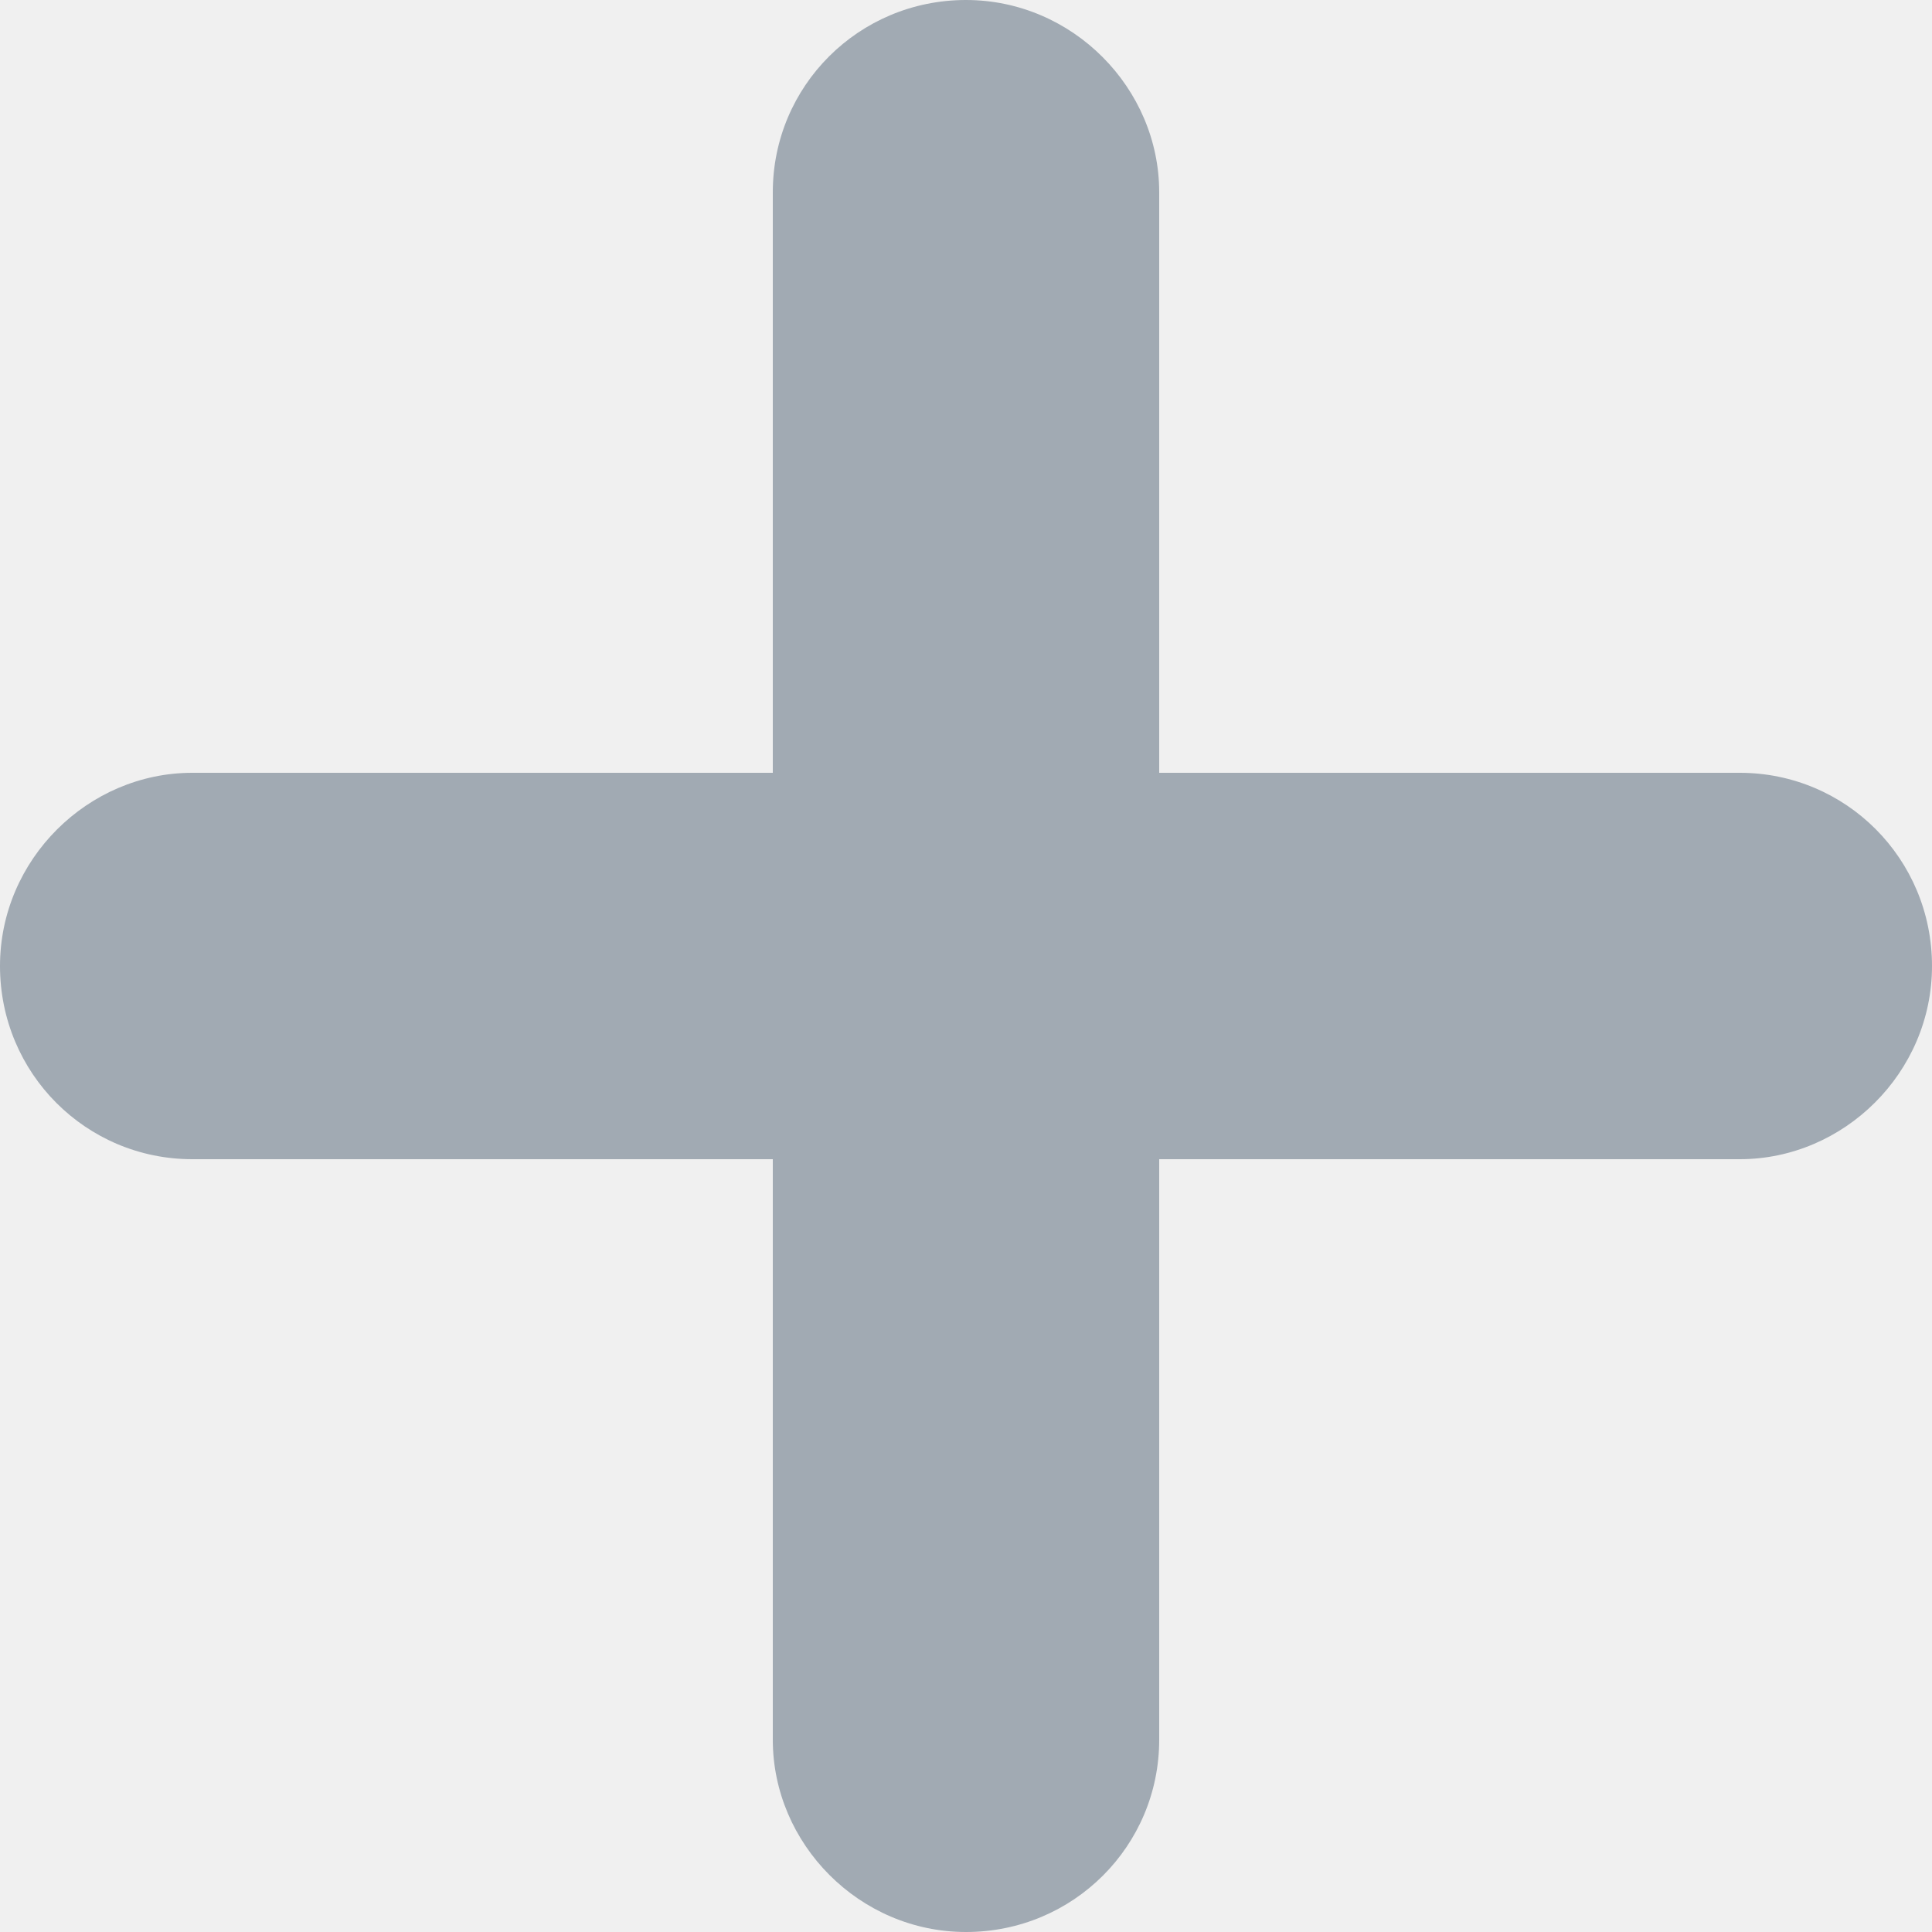
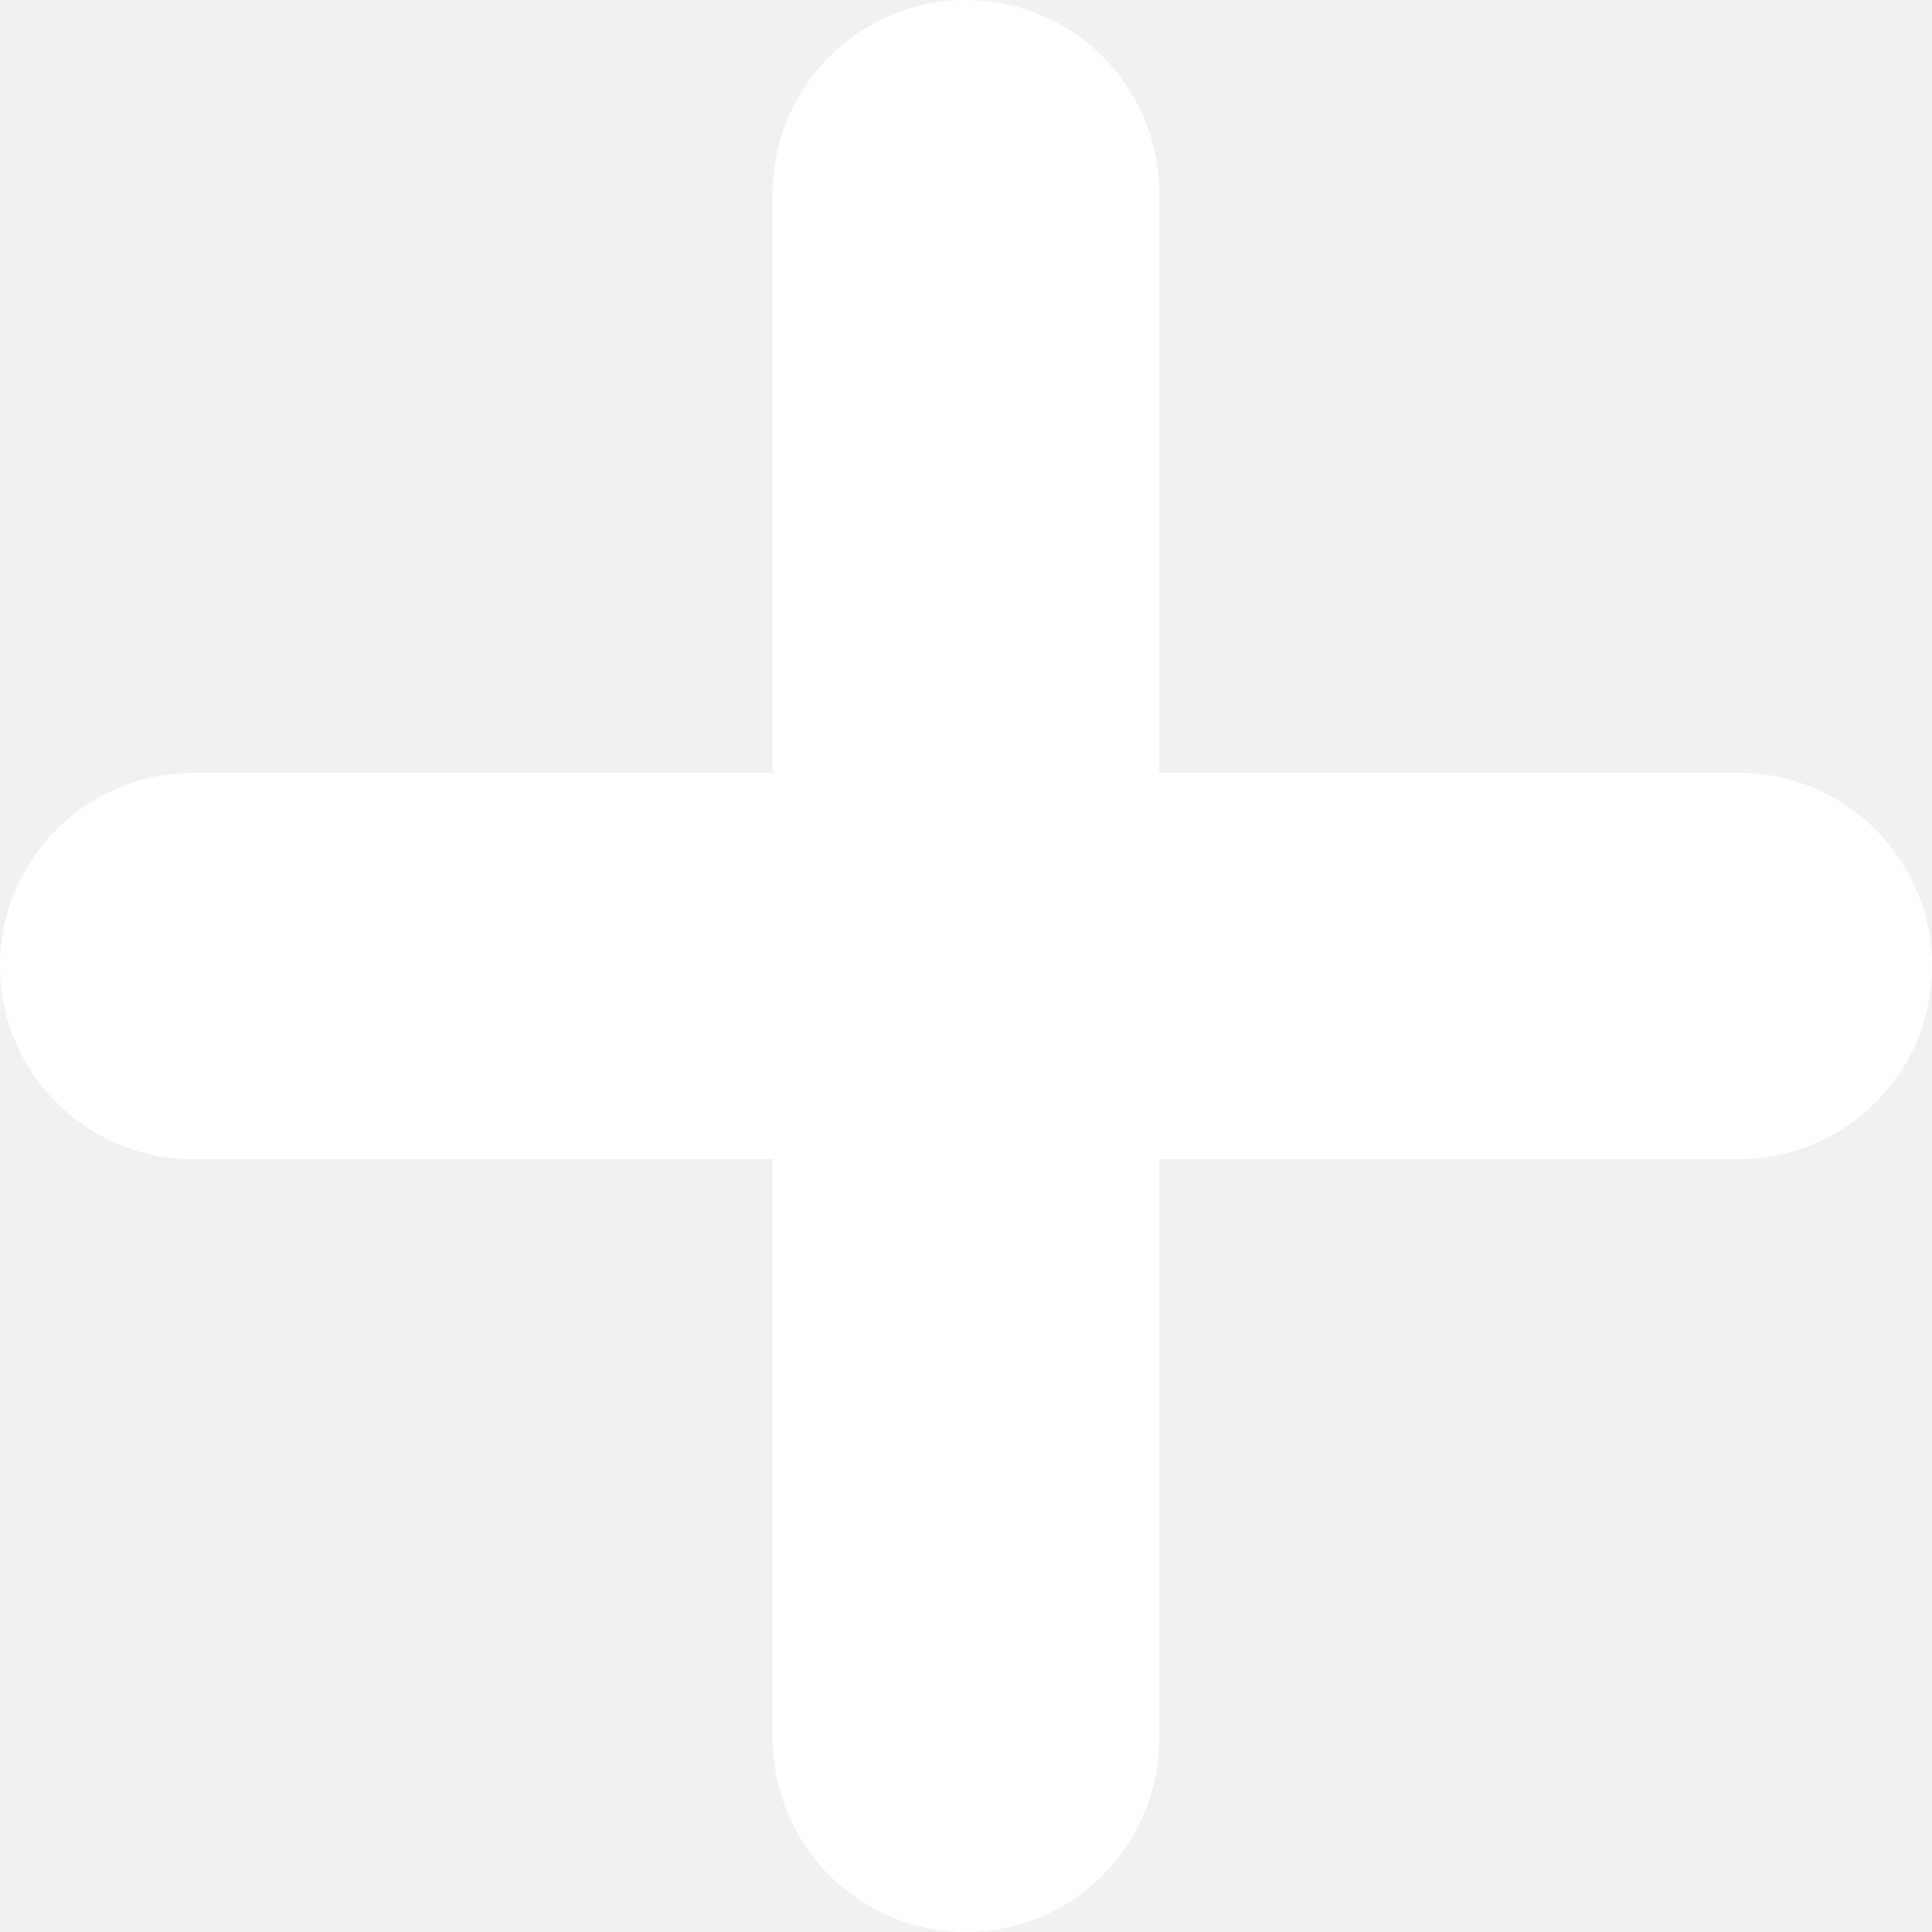
<svg xmlns="http://www.w3.org/2000/svg" width="10px" height="10px" viewBox="0 0 10 10" version="1.1">
  <defs />
-   <g id="2.1.1-View" stroke="none" stroke-width="1" fill="none" fill-rule="evenodd">
-     <g transform="translate(-158, -151)" id="Sidebar" fill="#A1AAB3">
-       <g>
-         <g id="Avatars" transform="translate(30, 144)">
-           <g id="Add" transform="translate(121, 0)">
-             <path d="M11,11 L7.995,11 C7.456,11 7,11.448 7,12 C7,12.556 7.446,13 7.995,13 L11,13 L11,16.005 C11,16.544 11.448,17 12,17 C12.556,17 13,16.554 13,16.005 L13,13 L16.005,13 C16.544,13 17,12.552 17,12 C17,11.444 16.554,11 16.005,11 L13,11 L13,7.995 C13,7.456 12.552,7 12,7 C11.444,7 11,7.446 11,7.995 L11,11 Z" id="space-sidebar-add-icon" />
+   <g id="Page-1" stroke="none" stroke-width="1" fill="none" fill-rule="evenodd">
+     <g id="2.1.1-View" transform="translate(-1190, -552)" fill="#FFFFFF">
+       <g id="Group" transform="translate(1126, 542)">
+         <g id="Group-4" transform="translate(54, 0)">
+           <g id="add-member-icon" transform="translate(10, 10)">
+             <rect id="Rectangle-5" x="4" y="0" width="2" height="10" rx="1" />
+             <rect id="Rectangle-5" x="0" y="4" width="10" height="2" rx="1" />
          </g>
        </g>
      </g>
    </g>
  </g>
</svg>
